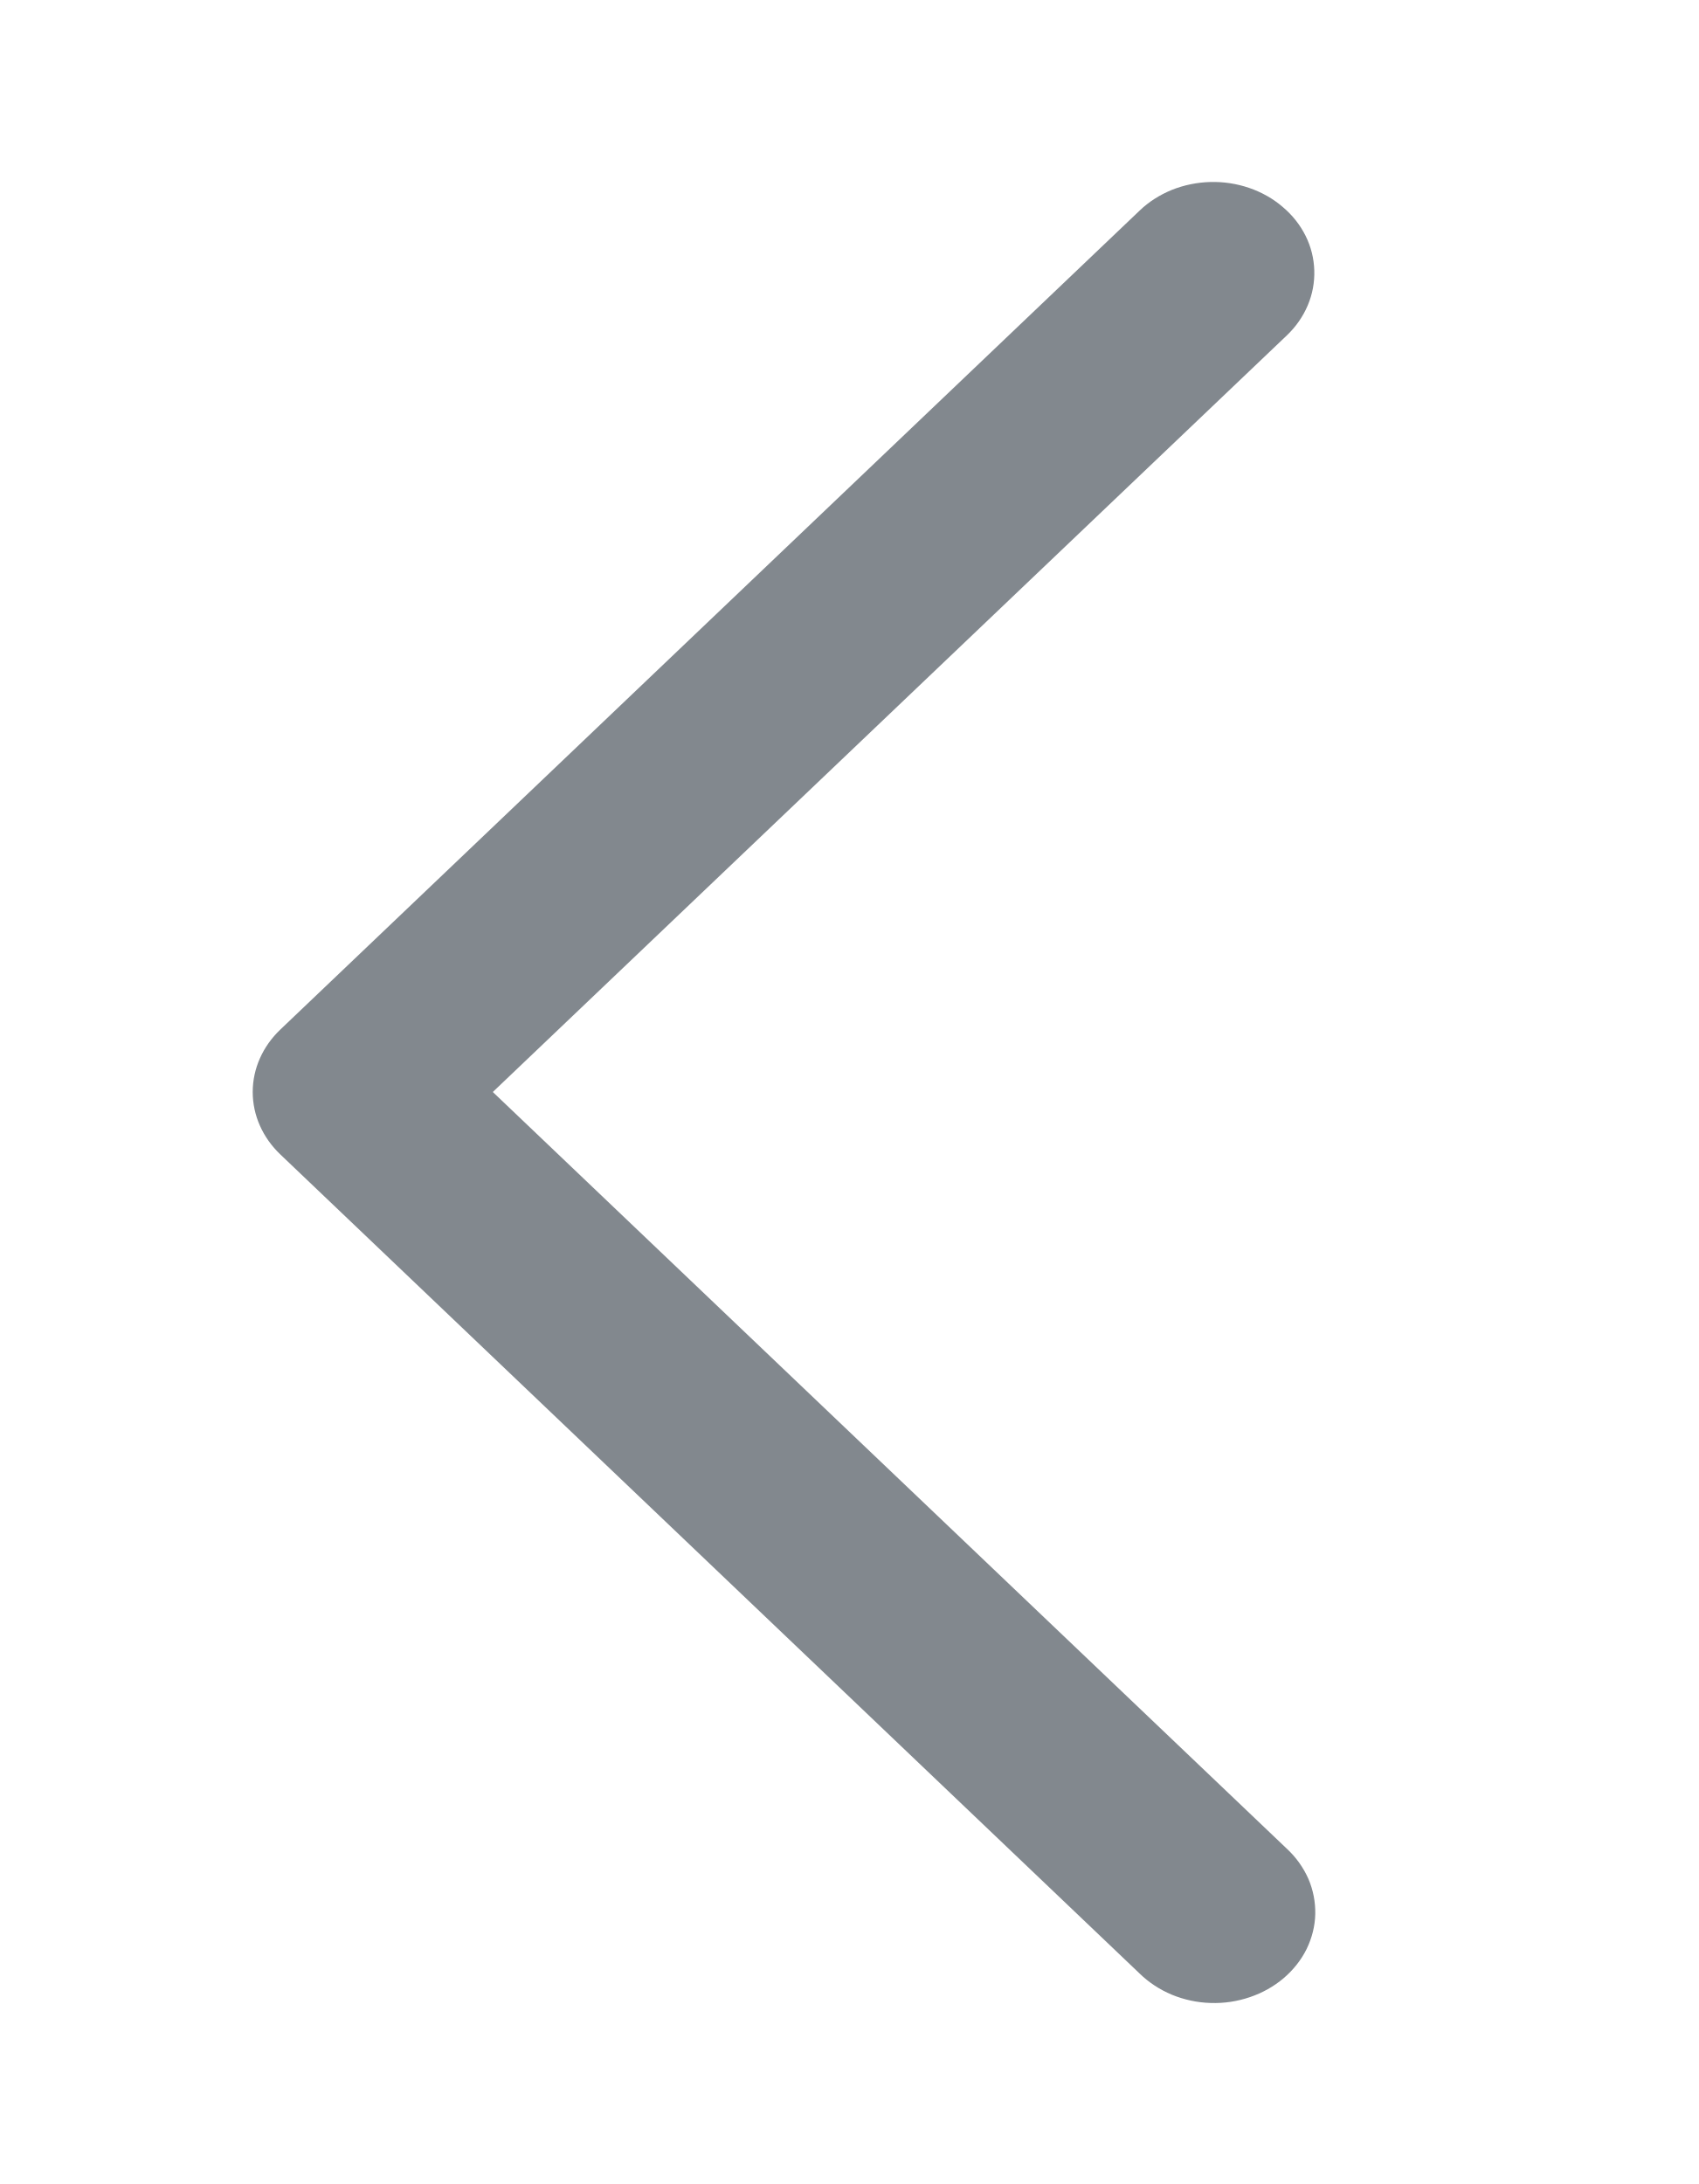
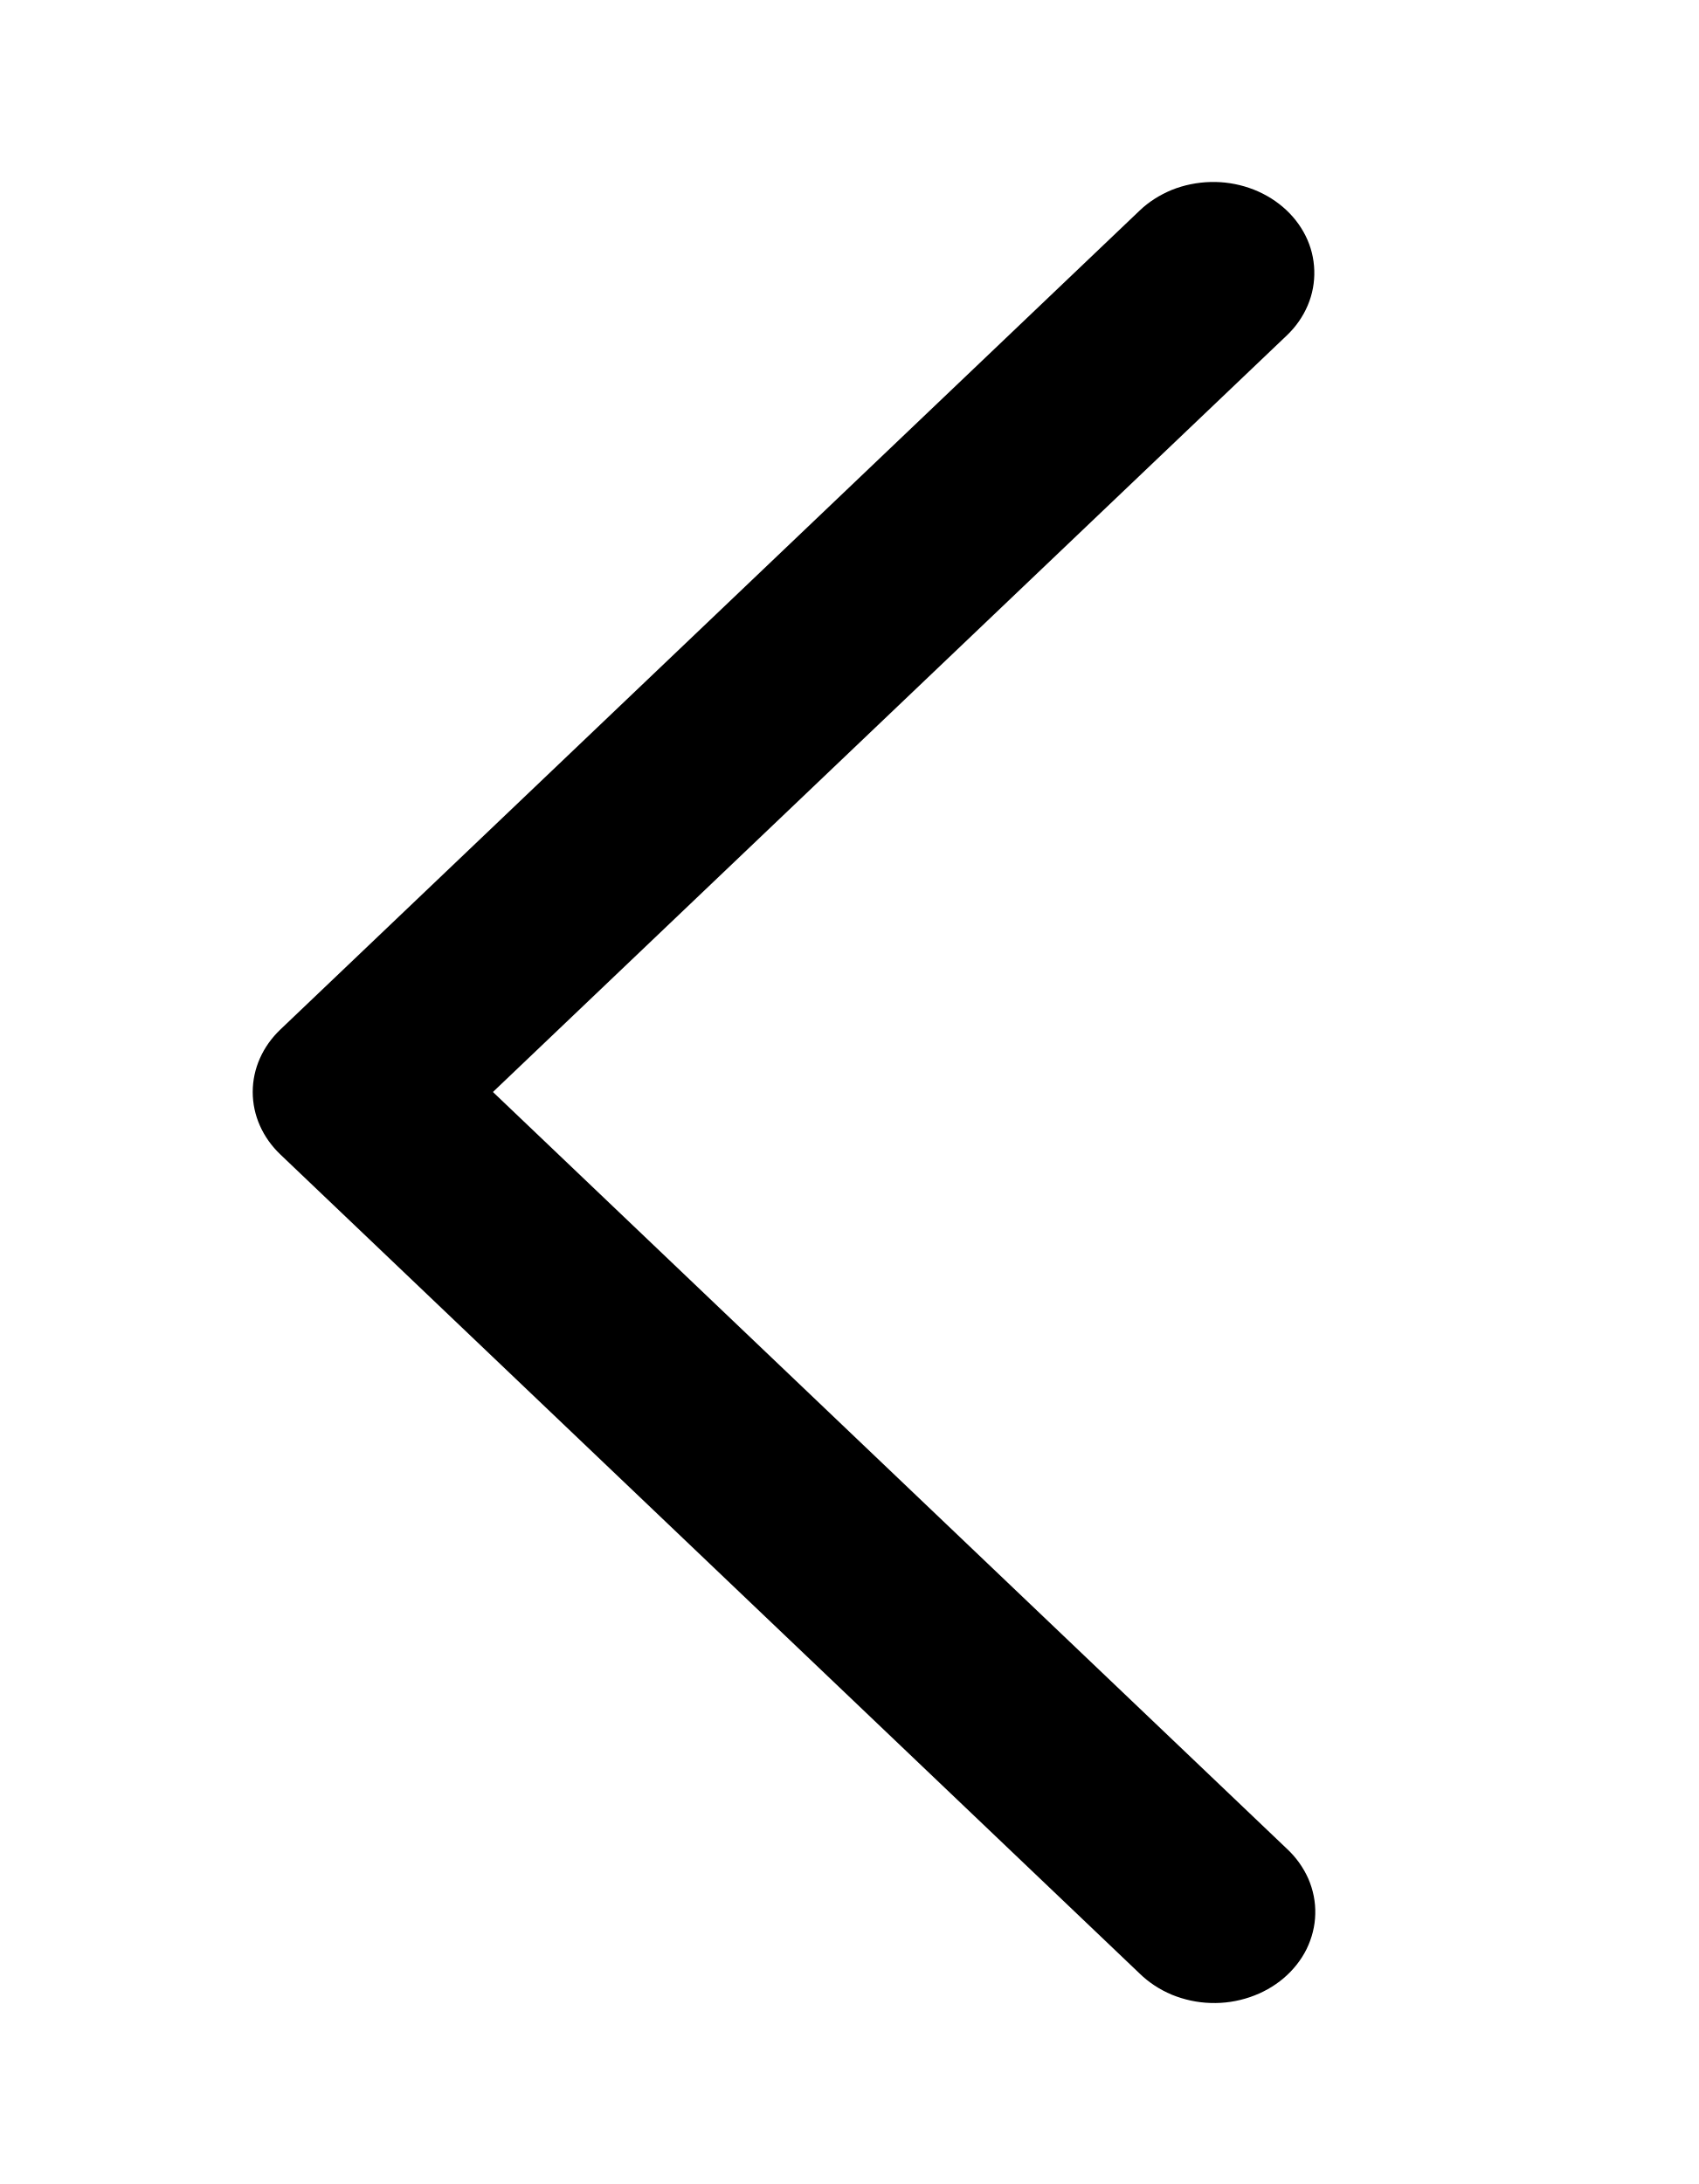
<svg xmlns="http://www.w3.org/2000/svg" width="14" height="18" viewBox="0 0 14 18" fill="none">
-   <path d="M10.606 2.765C10.681 2.694 10.74 2.609 10.779 2.517C10.818 2.425 10.836 2.327 10.833 2.229C10.83 2.13 10.806 2.033 10.761 1.943C10.716 1.853 10.652 1.772 10.572 1.705C10.493 1.637 10.399 1.584 10.297 1.549C10.195 1.514 10.086 1.497 9.976 1.5C9.867 1.503 9.759 1.525 9.659 1.565C9.559 1.606 9.469 1.663 9.394 1.735L2.311 8.485C2.165 8.624 2.083 8.808 2.083 9C2.083 9.192 2.165 9.376 2.311 9.515L9.394 16.266C9.469 16.339 9.559 16.398 9.659 16.44C9.759 16.481 9.868 16.505 9.978 16.508C10.089 16.512 10.199 16.495 10.302 16.46C10.405 16.425 10.5 16.372 10.58 16.304C10.66 16.236 10.725 16.154 10.77 16.063C10.814 15.972 10.839 15.874 10.841 15.775C10.843 15.676 10.824 15.577 10.784 15.484C10.743 15.392 10.683 15.307 10.606 15.236L4.062 9L10.606 2.765Z" fill="#82888E" />
+   <path d="M10.606 2.765C10.681 2.694 10.74 2.609 10.779 2.517C10.818 2.425 10.836 2.327 10.833 2.229C10.83 2.13 10.806 2.033 10.761 1.943C10.716 1.853 10.652 1.772 10.573 1.705C10.493 1.637 10.399 1.584 10.297 1.549C10.195 1.514 10.086 1.497 9.977 1.5C9.867 1.503 9.759 1.525 9.659 1.565C9.56 1.606 9.469 1.663 9.394 1.735L2.311 8.485C2.165 8.624 2.083 8.808 2.083 9C2.083 9.192 2.165 9.376 2.311 9.515L9.394 16.266C9.469 16.339 9.559 16.398 9.659 16.44C9.76 16.481 9.868 16.505 9.978 16.508C10.089 16.512 10.199 16.495 10.302 16.46C10.405 16.425 10.5 16.372 10.58 16.304C10.66 16.236 10.725 16.154 10.77 16.063C10.814 15.972 10.839 15.874 10.841 15.775C10.844 15.676 10.824 15.577 10.784 15.484C10.743 15.392 10.683 15.307 10.606 15.236L4.063 9L10.606 2.765Z" fill="black" />
</svg>
